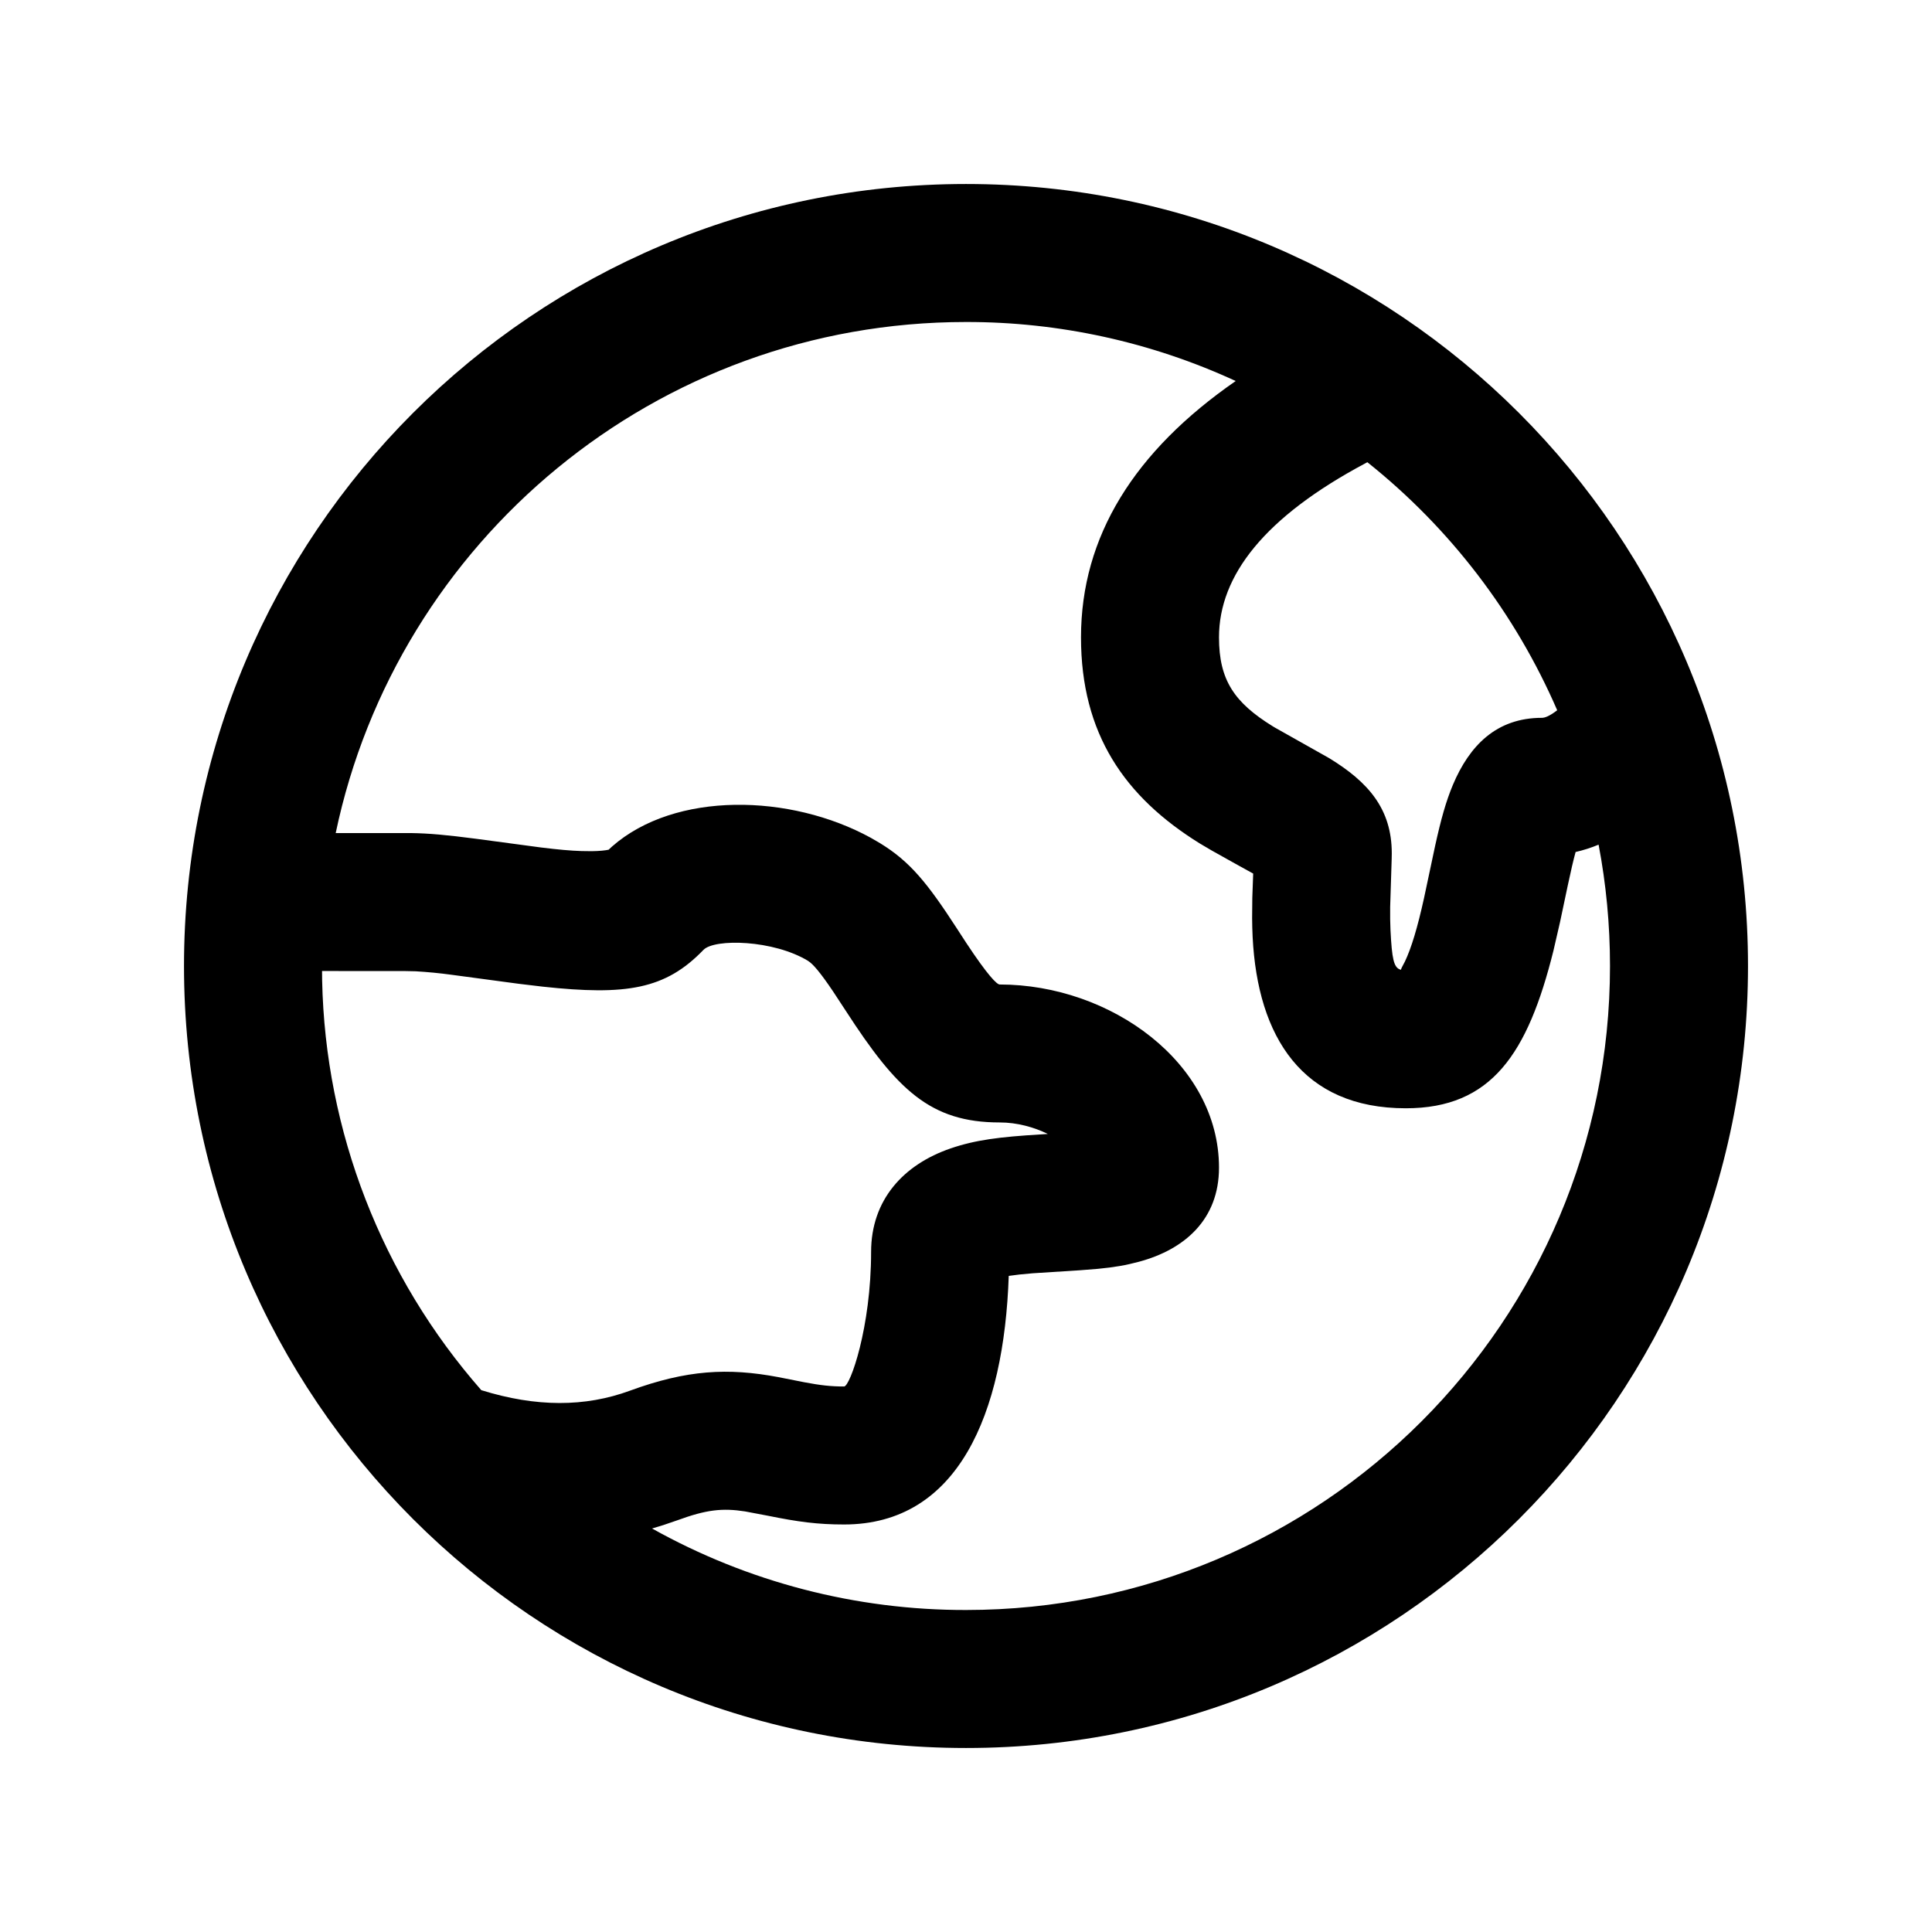
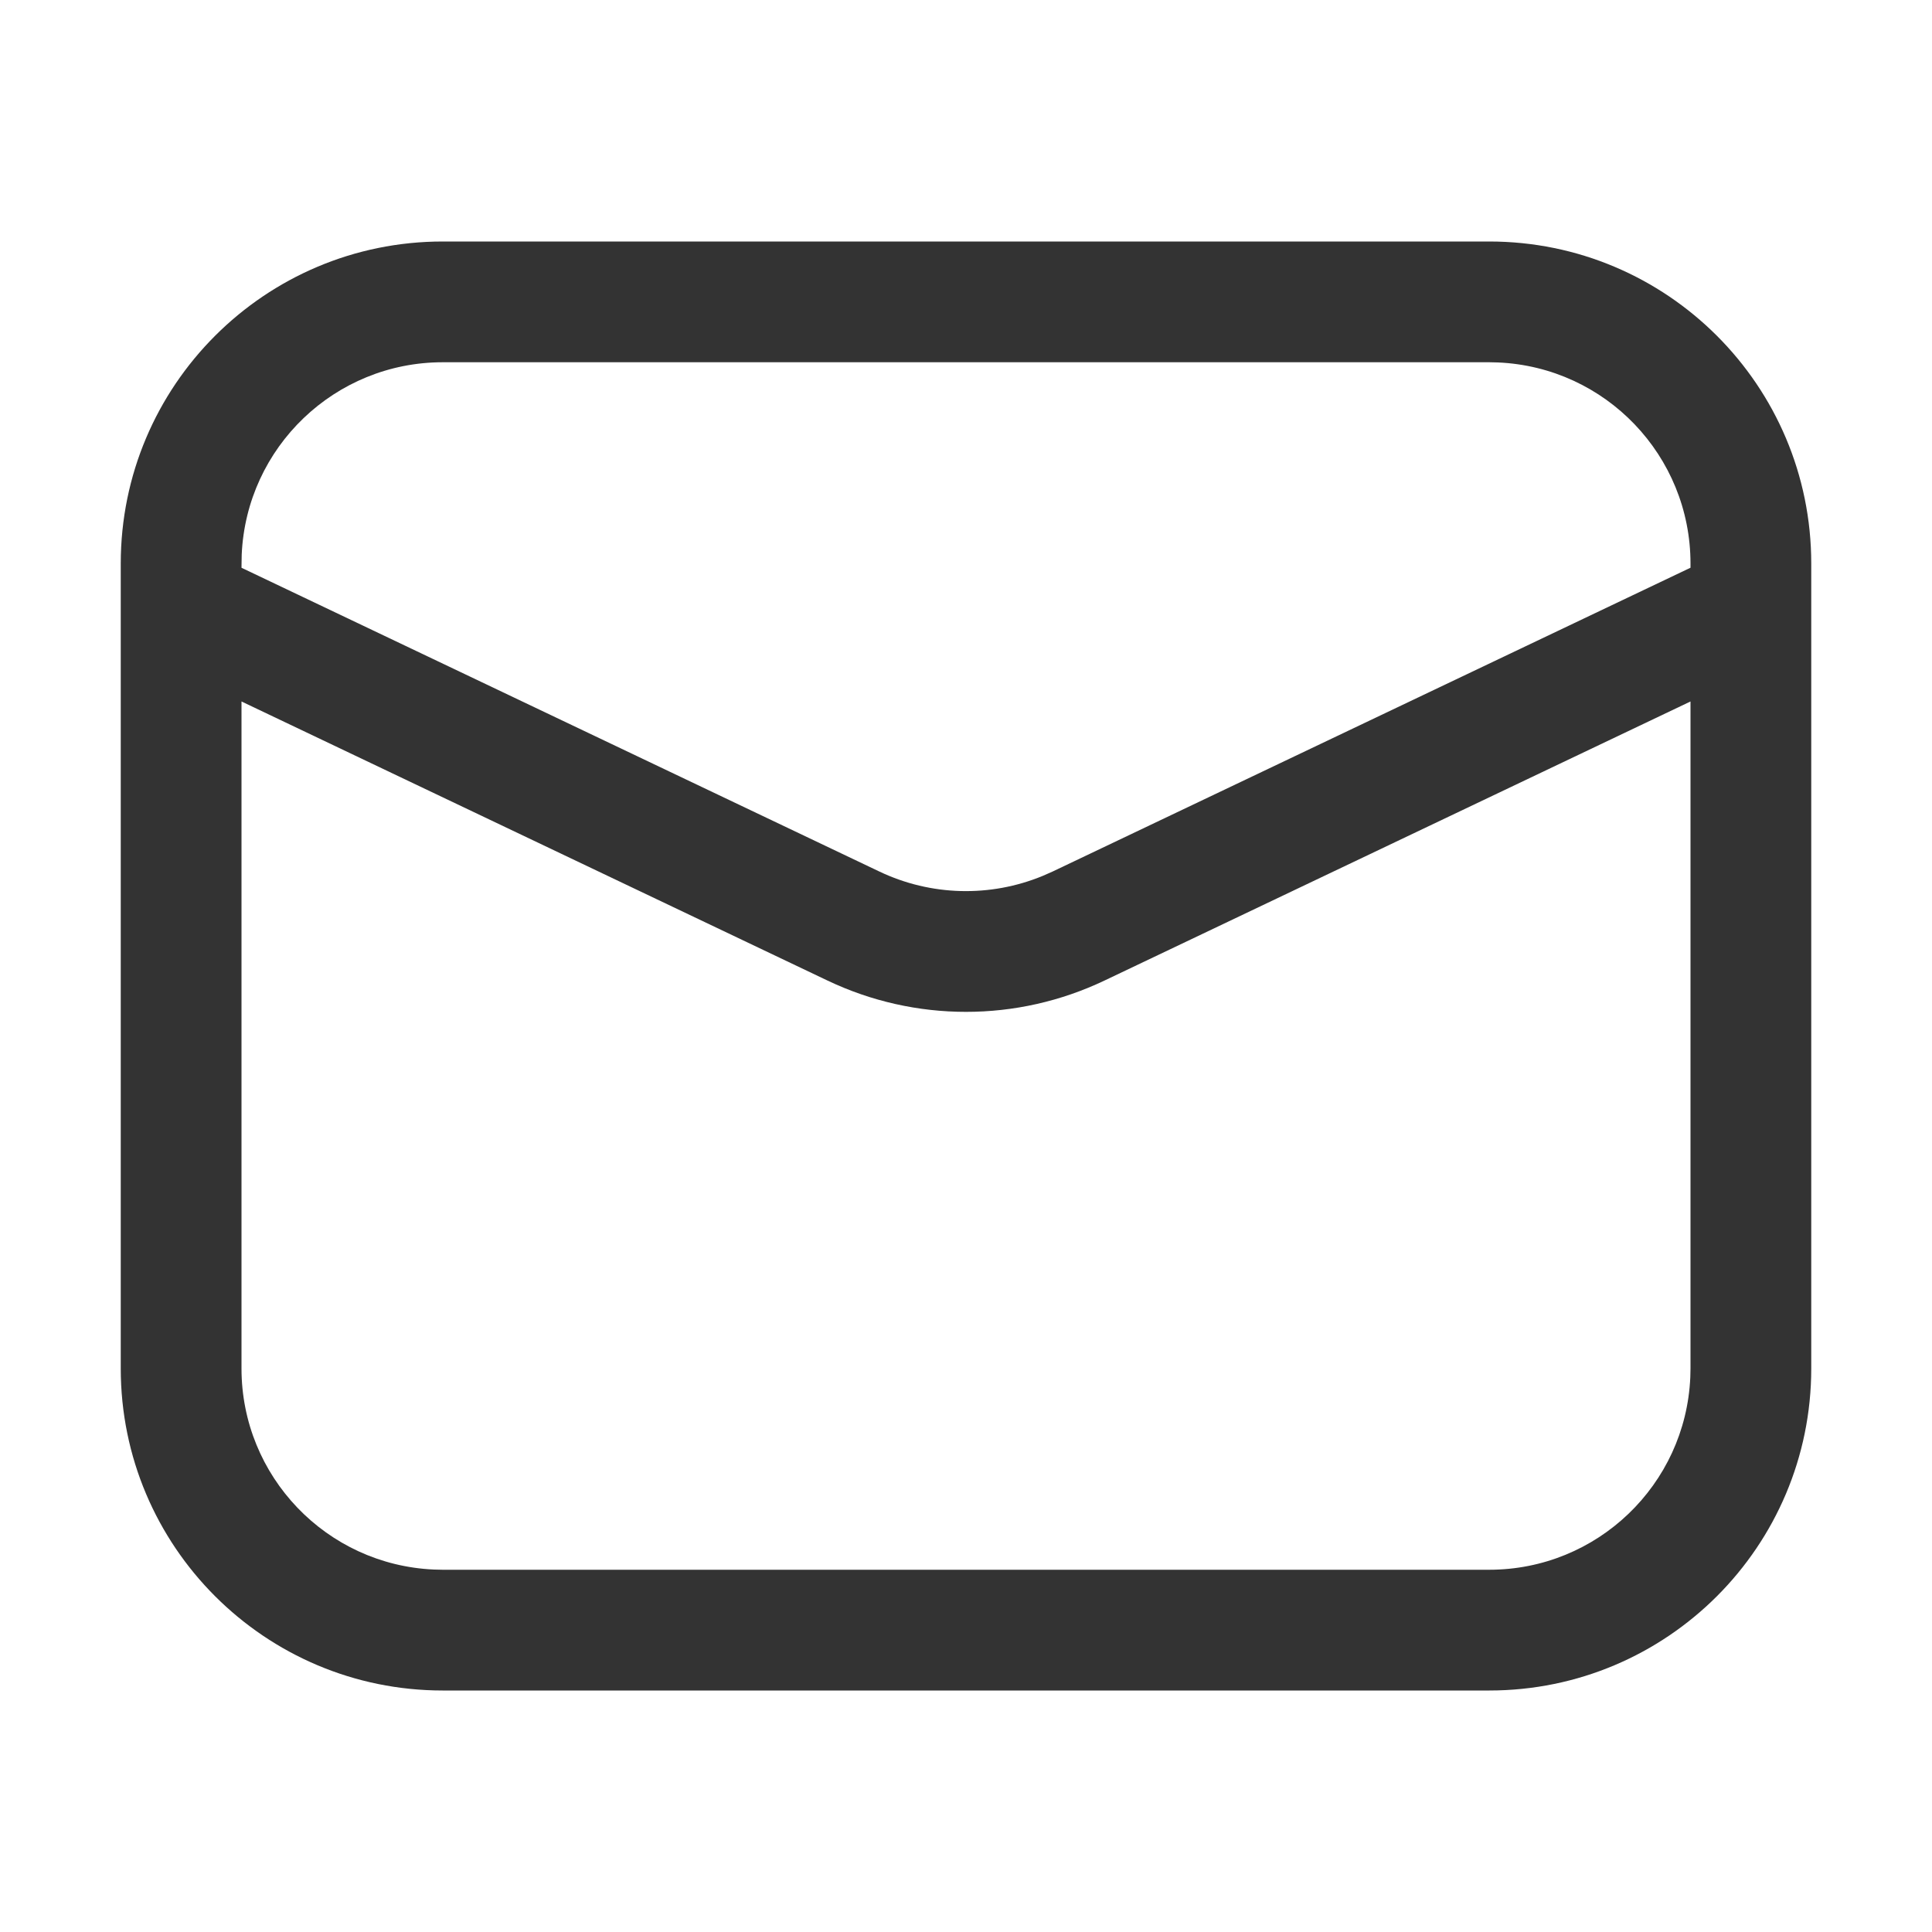
- <svg xmlns="http://www.w3.org/2000/svg" t="1686883903509" class="icon" viewBox="0 0 1024 1024" version="1.1" p-id="9068" data-darkreader-inline-fill="" width="16" height="16">
-   <path d="M512 97.524c228.986 0 414.476 185.49 414.476 414.476s-185.49 414.476-414.476 414.476S97.524 740.986 97.524 512 283.014 97.524 512 97.524z m0 73.143C347.55 170.667 210.383 286.793 177.932 441.539h39.692c9.826 0.146 18.92 0.975 34.45 2.999l34.792 4.657c8.899 1.097 15.555 1.707 21.26 1.877l5.437 0.073c4.242-0.049 7.412-0.39 9.387-0.853l-0.317 0.024 1.755-1.634c33.426-29.379 94.476-28.038 137.192-4.608l4.827 2.804c15.896 9.704 25.137 21.138 40.741 45.202l4.925 7.582c11.581 17.554 16.335 22.138 17.774 22.138 58.978 0 116.248 41.716 116.248 97.061 0 27.404-18.115 43.349-42.398 49.883-6.875 1.853-12.995 2.926-21.723 3.755l-9.752 0.78-24.869 1.585-7.07 0.658-5.632 0.731c-2.462 73.07-26.819 131.755-87.284 131.755-14.043 0-24.381-1.39-40.35-4.632l-12.117-2.292c-12.117-1.877-20.504-0.926-35.84 4.681l-7.485 2.56c-1.975 0.634-3.974 1.219-5.973 1.804A339.797 339.797 0 0 0 512 853.333c188.611 0 341.333-152.722 341.333-341.333 0-21.992-2.072-43.471-6.046-64.317-3.974 1.658-8.046 2.95-12.19 3.901-1.17 4.291-2.511 10.021-4.145 17.725l-4.096 19.383-3.511 15.238c-13.605 54.516-32.744 83.48-78.238 83.48-54.808 0-78.531-37.742-81.189-90.819a235.13 235.13 0 0 1-0.268-9.947l0.098-10.728 0.463-12.898c-4.51-2.511-14.531-7.997-21.943-12.215l-6.217-3.657c-39.985-24.747-63.098-58.222-63.098-109.324 0-53.589 28.379-98.743 81.993-135.875A340.017 340.017 0 0 0 512 170.667z m-83.651 338.651c-18.383-11.215-49.64-11.947-55.515-5.851-20.114 20.894-40.862 24.283-85.163 19.48l-12.678-1.512-35.791-4.803a246.248 246.248 0 0 0-18.871-1.829l-5.681-0.122-43.959-0.024 0.049 4.974a339.992 339.992 0 0 0 84.358 217.186c29.16 9.07 55.028 8.997 78.799 0.268 30.086-11.02 51.834-12.239 78.726-7.168l13.556 2.682c8.728 1.658 14.214 2.267 21.211 2.267 3.121 0 14.312-31.159 14.312-71.314 0-27.697 17.262-46.324 42.106-54.857 13.093-4.486 25.868-6.12 47.909-7.436l3.657-0.244c-7.29-3.56-16.213-6.095-25.527-6.095-36.766 0-54.491-17.335-81.579-59.197l-6.851-10.435c-6.68-9.899-10.533-14.385-13.068-15.945z m296.375-264.338l-1.024 0.561c-53.394 28.453-77.605 59.441-77.605 92.282 0 22.699 8.216 34.597 28.453 47.104l1.219 0.731 28.745 16.189c20.626 12.605 33.158 26.819 33.158 50.444l-0.049 2.853-0.805 25.6v6.412l0.171 5.803c0.756 15.311 1.755 19.749 5.12 20.919l0.439 0.122 0.049-0.244a4.145 4.145 0 0 1 0.244-0.658l0.488-0.975 1.317-2.511c3.413-7.168 6.656-17.92 10.118-33.597l5.851-27.55c3.17-14.409 5.778-23.698 9.46-32.5 8.777-20.797 23.064-35.499 47.153-35.499 1.585 0 3.925-0.878 7.68-3.682a40.229 40.229 0 0 0 0.439-0.341 341.918 341.918 0 0 0-100.62-131.462z" p-id="9069" />
+ <svg xmlns="http://www.w3.org/2000/svg" t="1687518725038" class="icon" viewBox="0 0 1024 1024" version="1.1" p-id="8454" data-darkreader-inline-fill="" width="16" height="16">
+   <path d="M789.333 128a170.667 170.667 0 0 1 170.667 170.667v426.667a170.667 170.667 0 0 1-170.667 170.667H234.667a170.667 170.667 0 0 1-170.667-170.667V298.667a170.667 170.667 0 0 1 170.667-170.667h554.667z m106.667 243.797l-310.613 147.925a170.667 170.667 0 0 1-146.773 0L128 371.797V725.333a106.667 106.667 0 0 0 102.037 106.56L234.667 832h554.667a106.667 106.667 0 0 0 106.56-102.037L896 725.333V371.797zM789.333 192H234.667a106.667 106.667 0 0 0-106.56 102.037L128 300.928l338.133 161.024a106.667 106.667 0 0 0 86.549 2.283l5.184-2.283L896 300.907V298.667a106.667 106.667 0 0 0-102.037-106.56L789.333 192z" fill="#333333" p-id="8455" data-darkreader-inline-fill="" style="--darkreader-inline-fill: #262a2b;" />
</svg>
